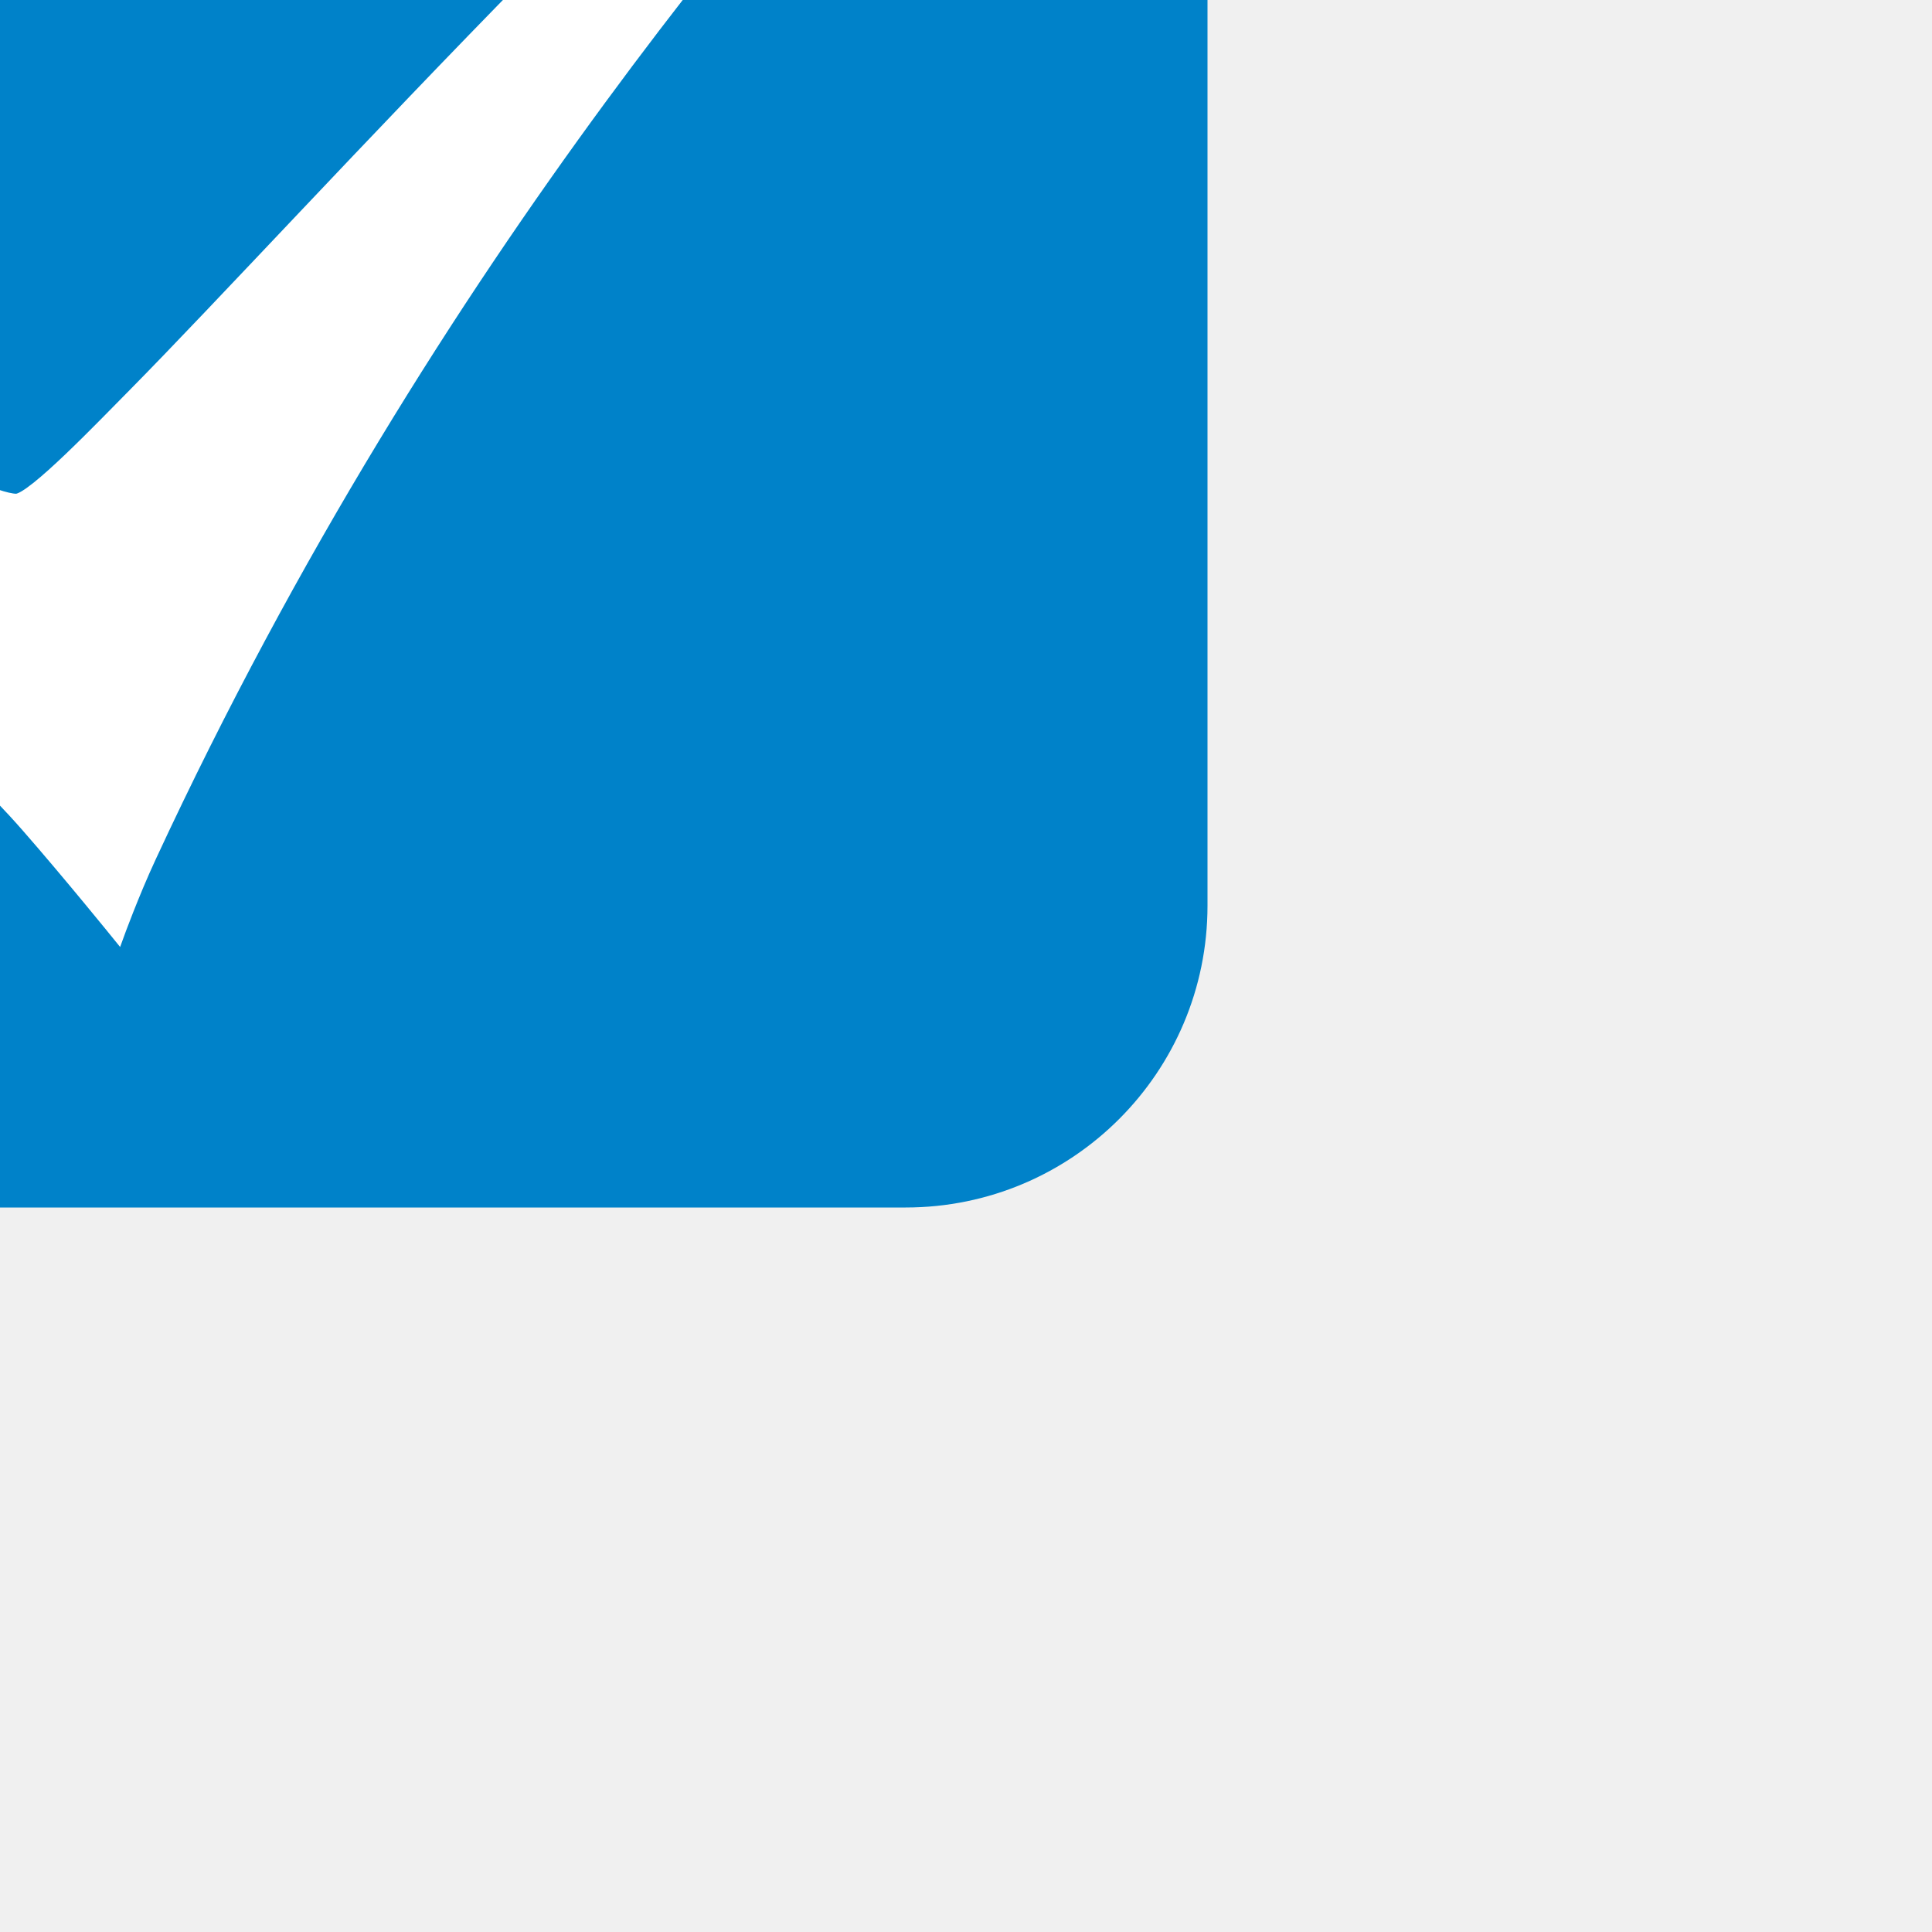
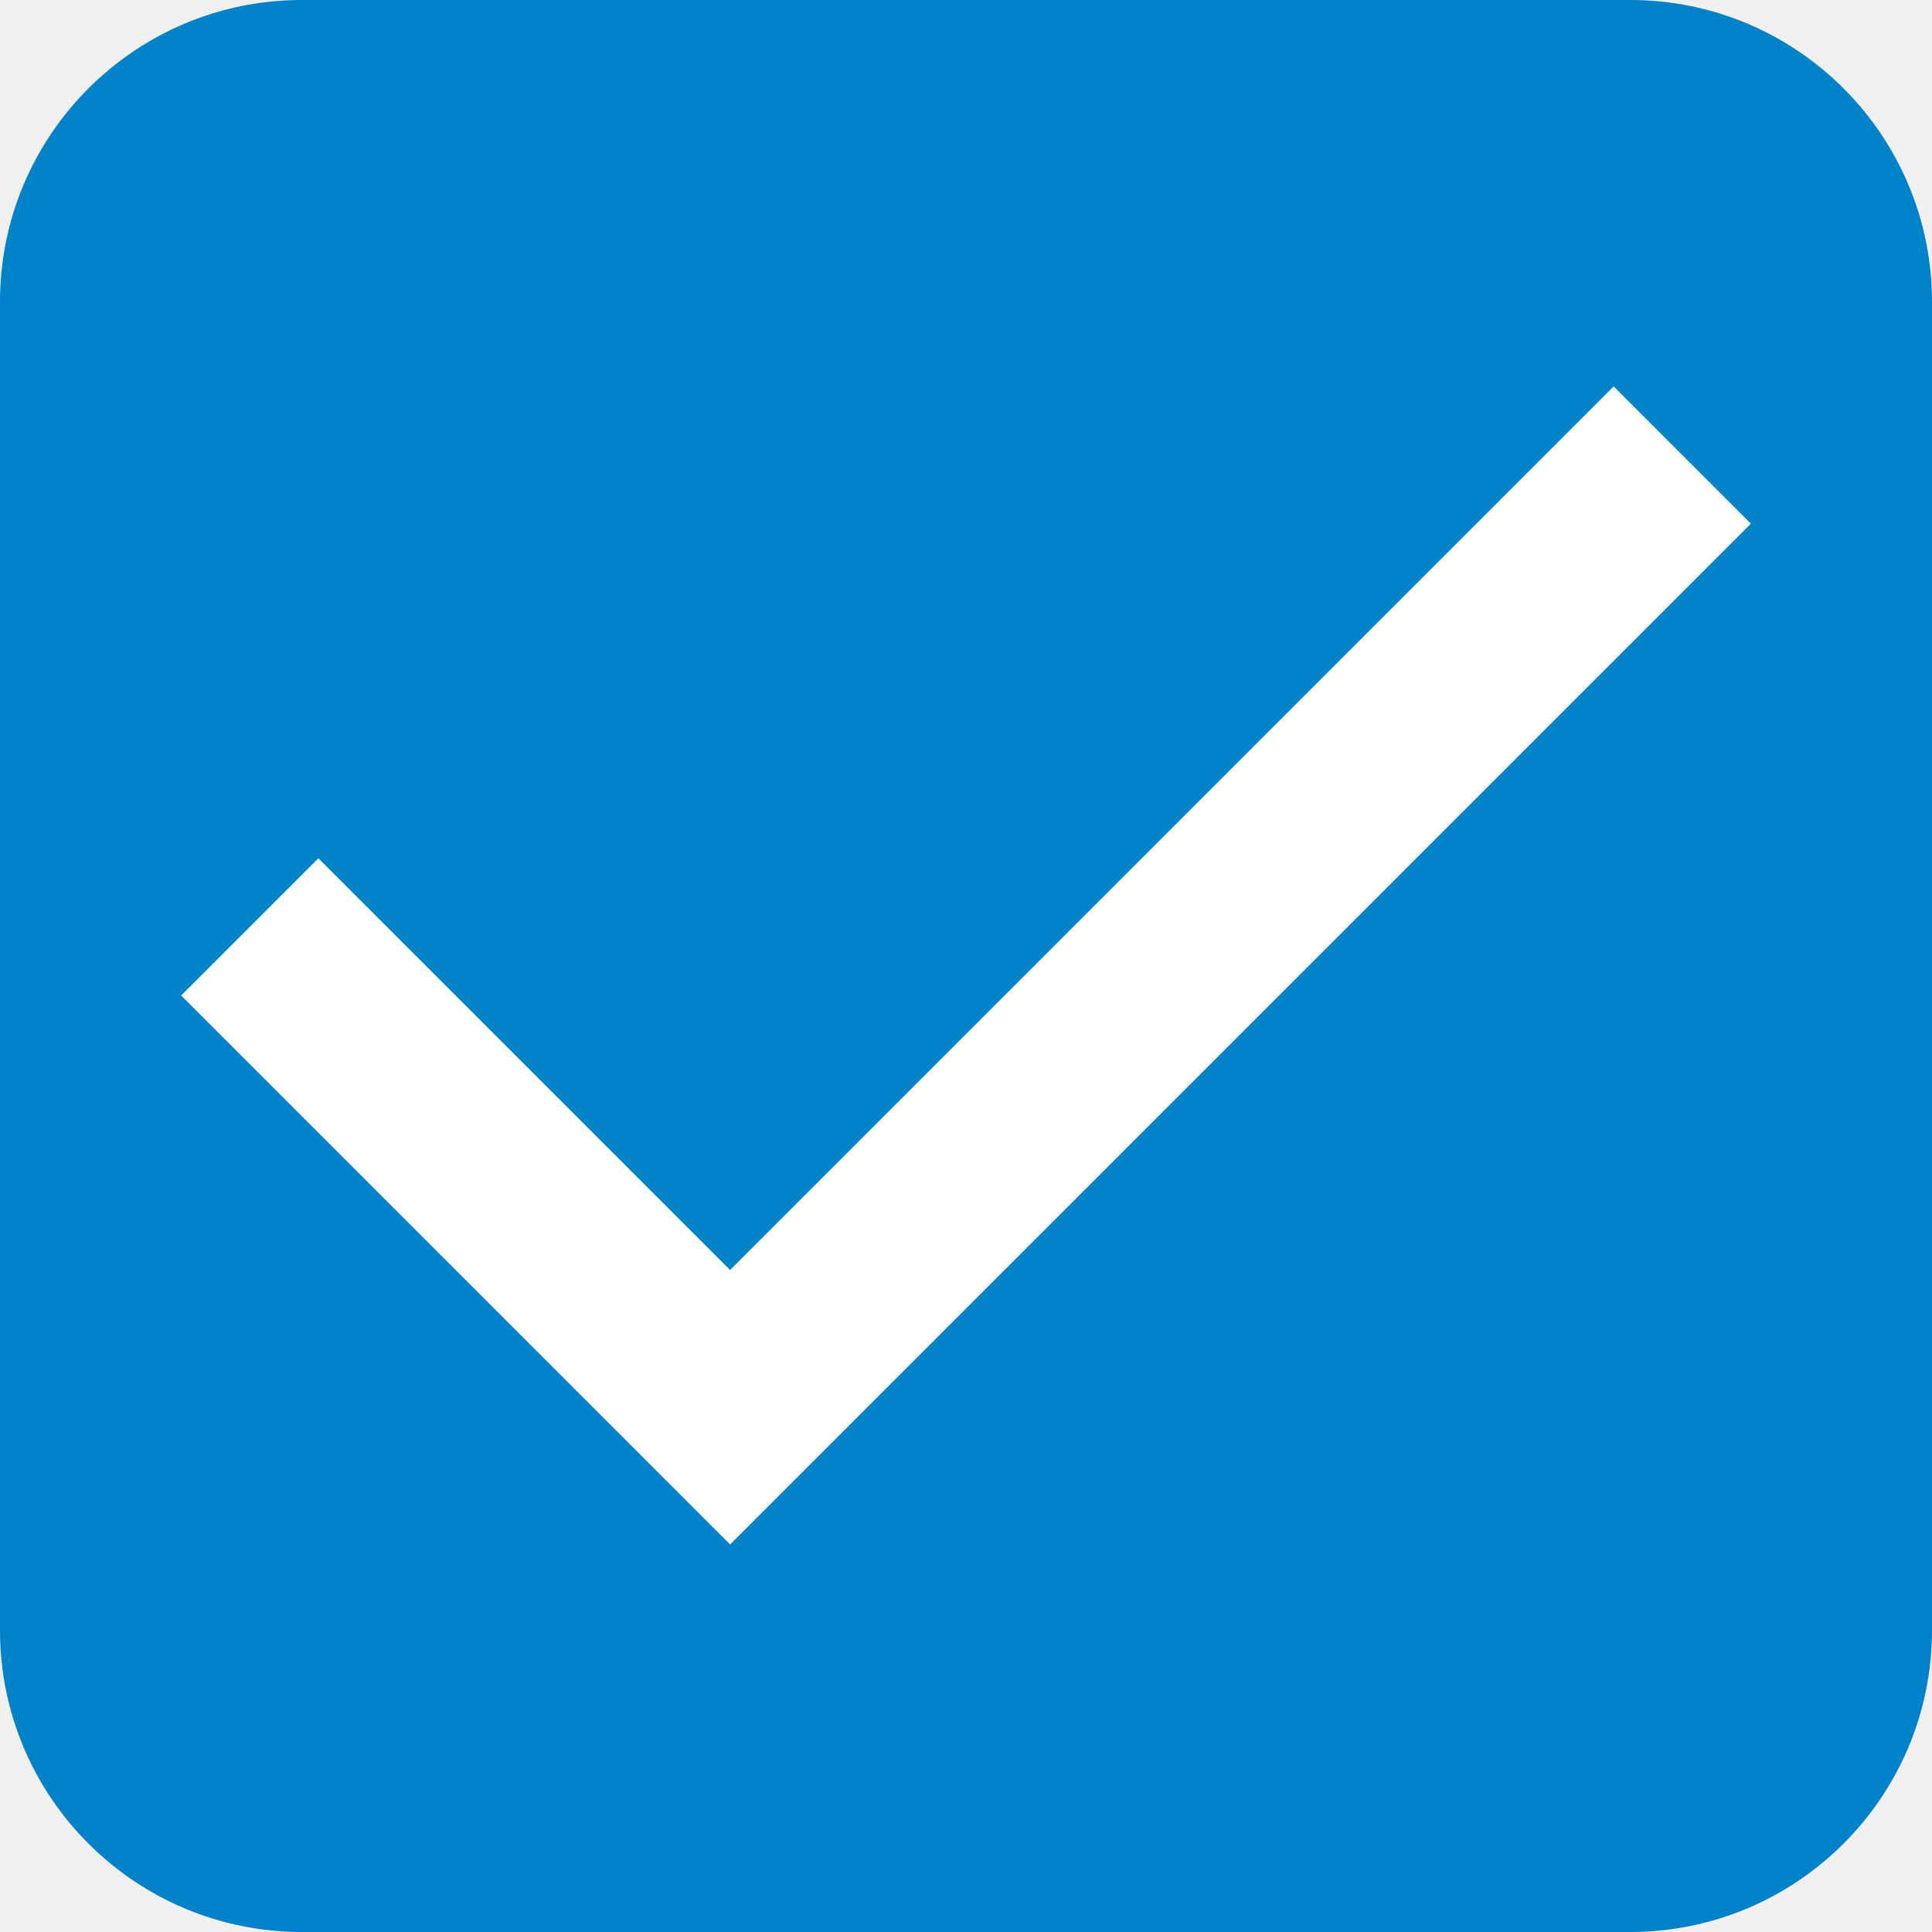
- <svg xmlns="http://www.w3.org/2000/svg" width="128px" height="128px" enable-background="new 0 0 128 128" version="1.1" viewBox="0 0 128 128" xml:space="preserve">
-   <path d="m-28-48h88c11.047 0 20 8.957 20 20v88c0 11.047-8.953 20-20 20h-88c-11.045 0-20-8.953-20-20v-88c0-11.043 8.955-20 20-20z" fill="#0082C9" />
-   <path d="m7.832 61.988s0.992-2.738 2.152-5.23c18.766-40.418 42.875-67.038 53.571-79.122 8.656-9.789 5.271-8.248 1.433-5.752-15.64 10.172-44.91 42.86-56.095 54.186-2.072 2.086-6.764 7.016-7.824 7.016-1.197 0-5.191-1.844-7.477-3.188-8.729-5.117-17.077-10.105-22.313-11.994-11.156-4.012-8-0.201-7.363 1.076 1.992 3.984 28.932 25.582 37.856 35.777 2.763 3.157 6.06 7.231 6.06 7.231z" fill="#fff" stroke="#fff" stroke-miterlimit="10" stroke-width=".75" />
+ <svg xmlns="http://www.w3.org/2000/svg" viewBox="0 0 128 128" height="128" width="128" xml:space="preserve" style="fill-rule:evenodd;clip-rule:evenodd;stroke-linejoin:round;stroke-miterlimit:2">
+   <path d="M5 0h22a5 5 0 0 1 5 5v22a5 5 0 0 1-5 5H5a5 5 0 0 1-5-5V5a5 5 0 0 1 5-5Z" style="fill:#0082c9;fill-rule:nonzero" transform="scale(4)" />
+   <path d="m9.55 18-5.7-5.7 1.425-1.425L9.55 15.15l9.175-9.175L20.15 7.4 9.55 18Z" style="fill:#fff;fill-rule:nonzero" transform="translate(-12.564 -12.523) scale(6.38037)" />
</svg>
